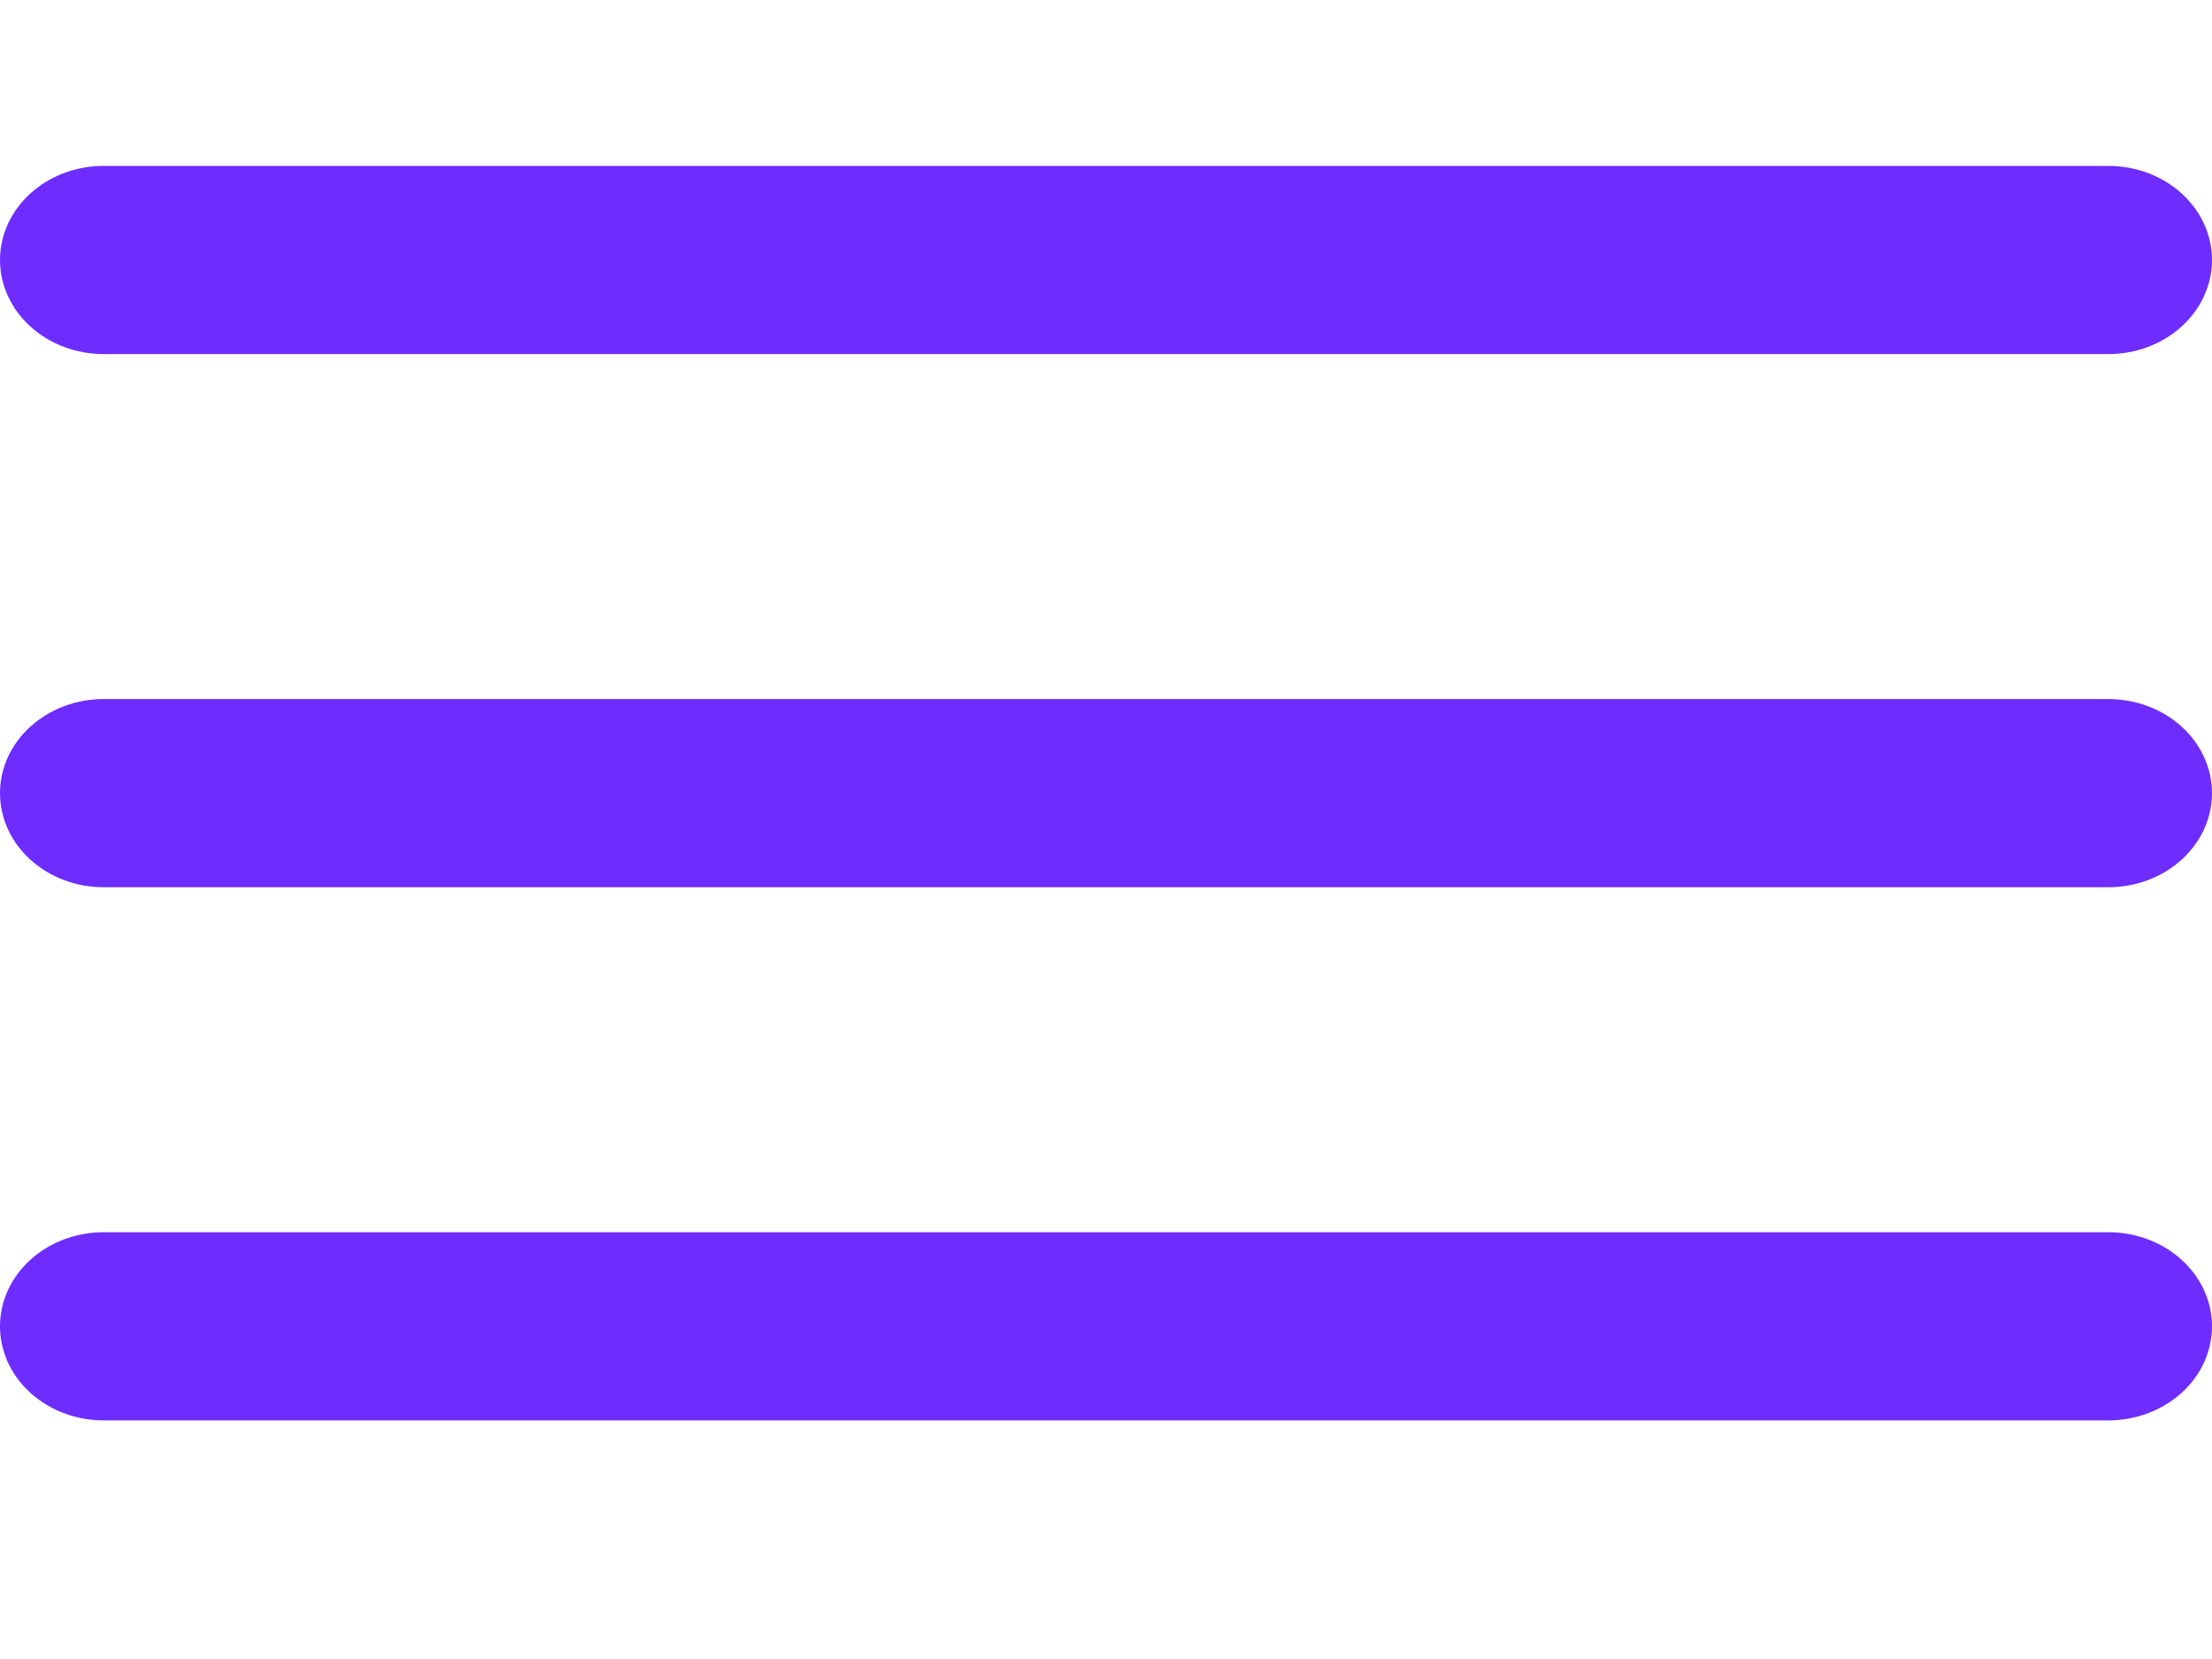
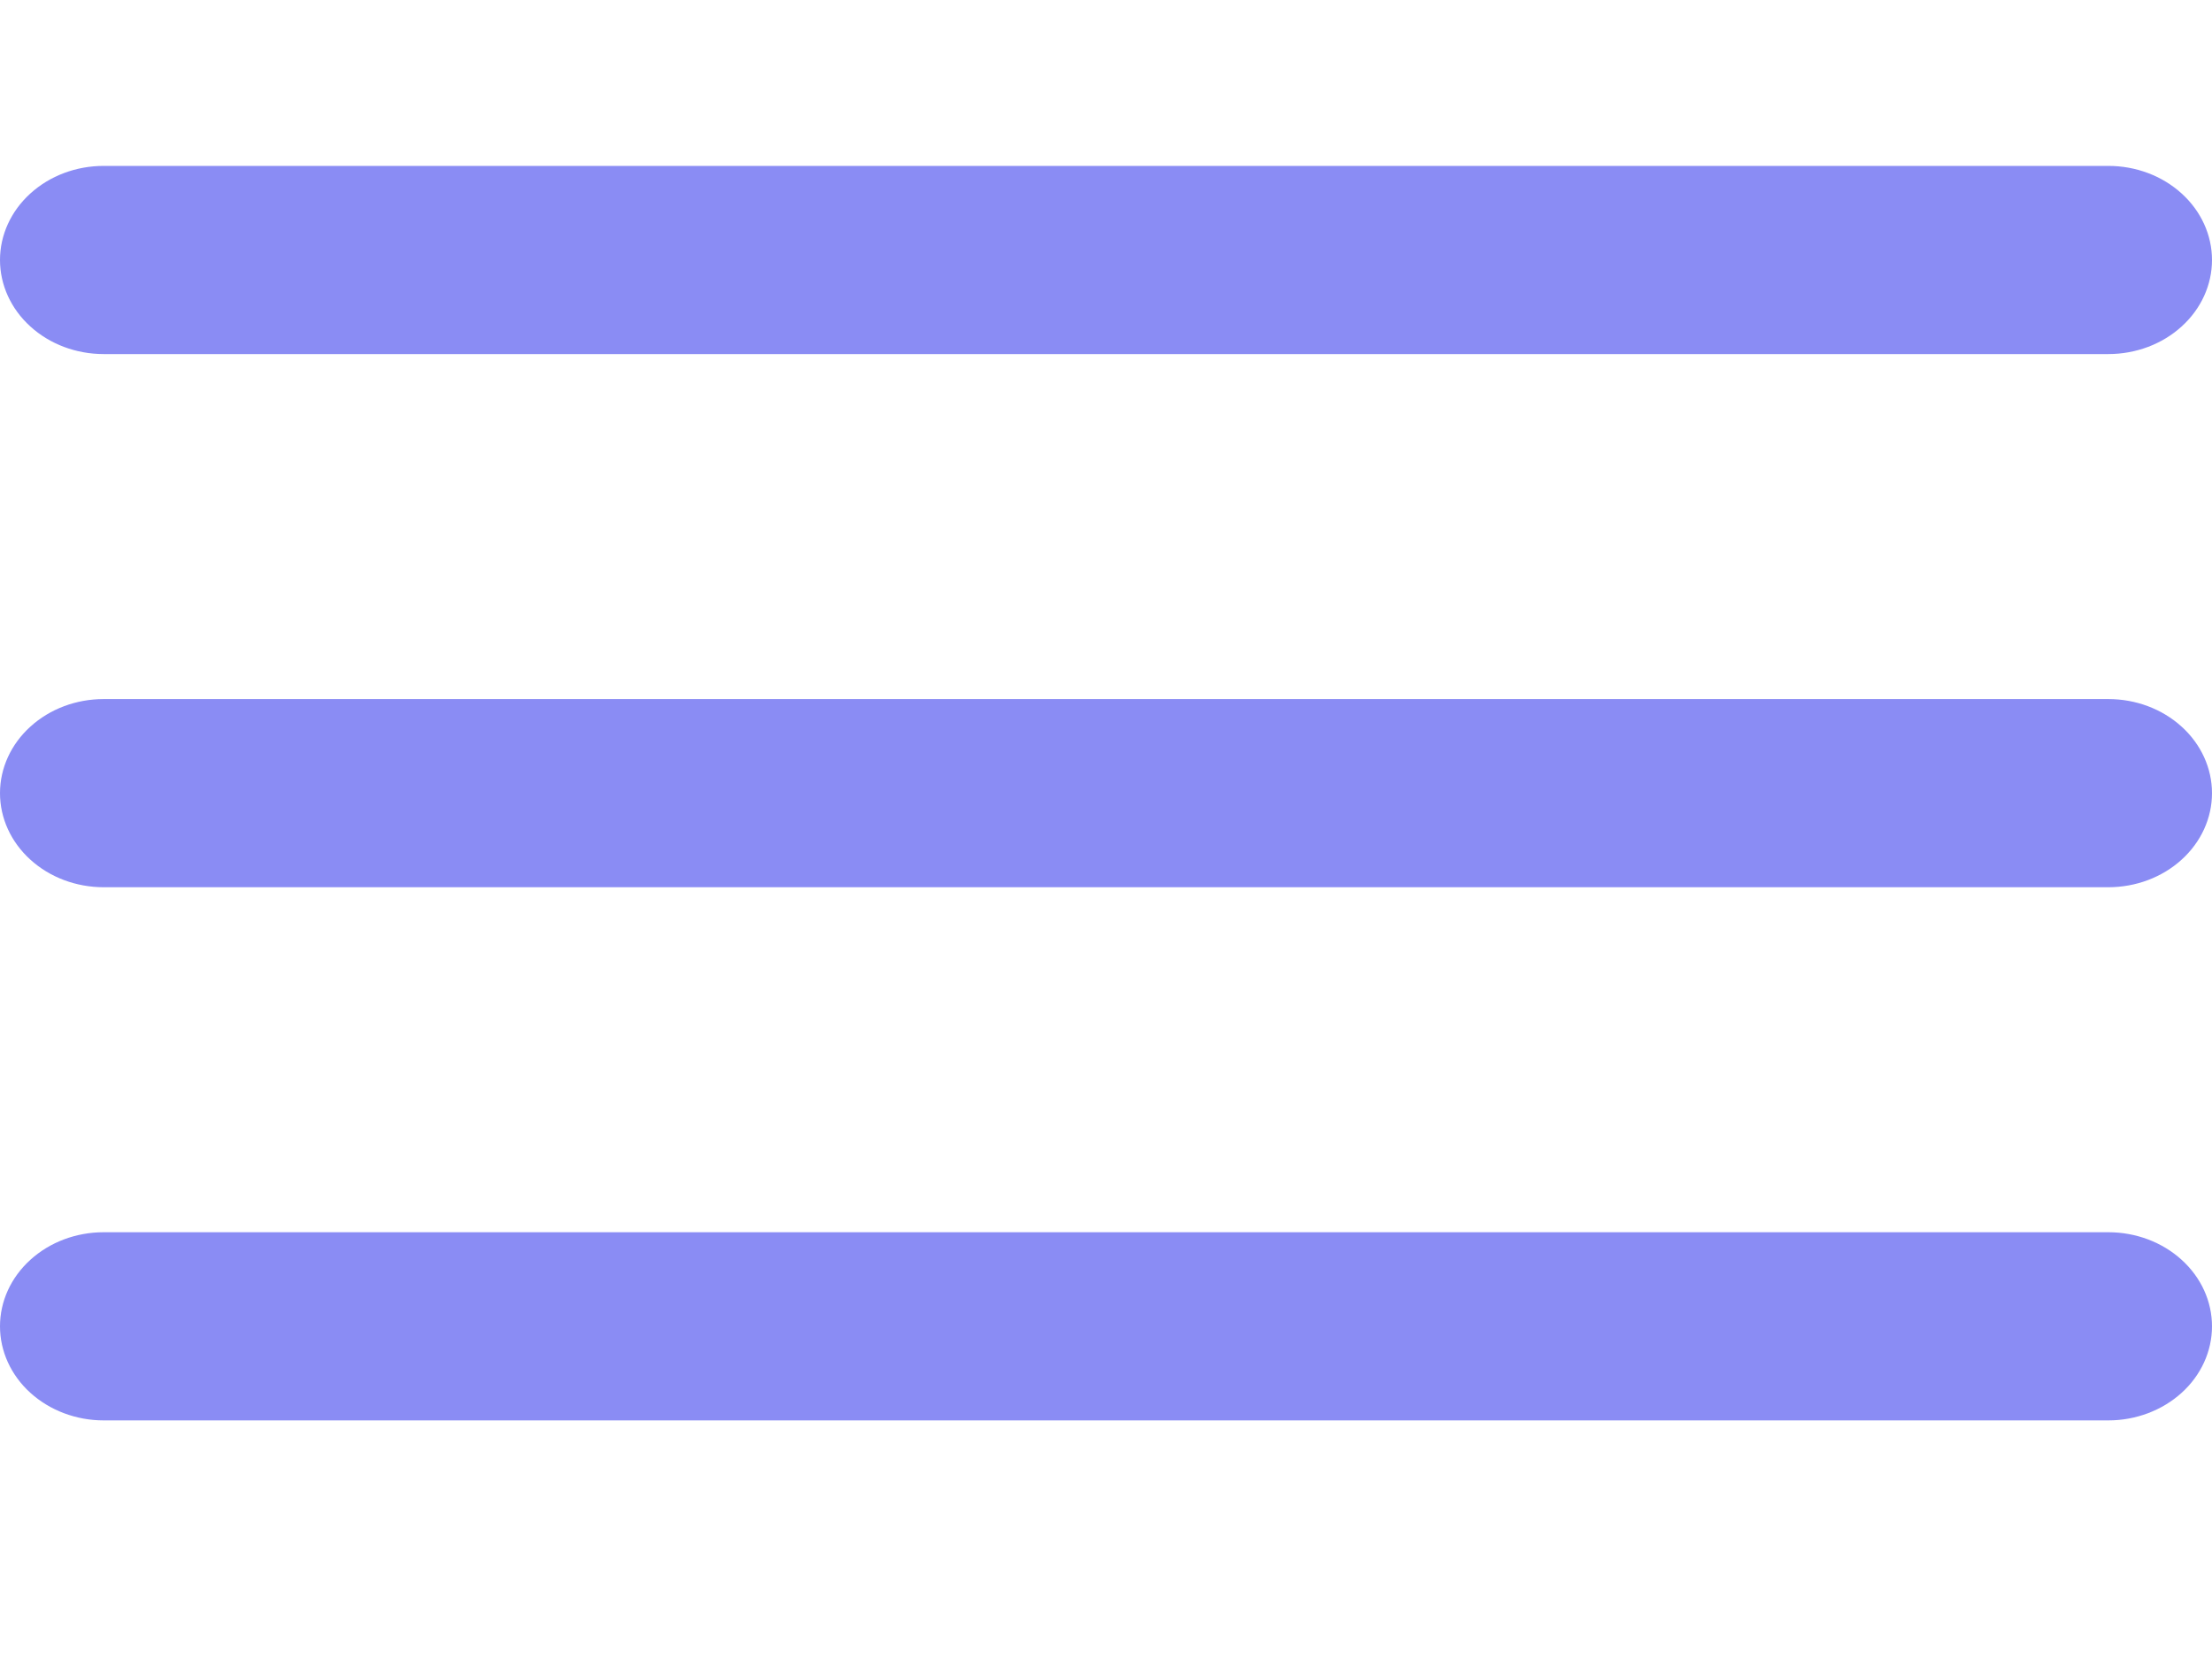
<svg xmlns="http://www.w3.org/2000/svg" fill="none" height="18" viewBox="0 0 30 18" width="24">
-   <path clipRule="evenodd" d="M0 1.276C0 0.938 0.148 0.613 0.412 0.374C0.676 0.134 1.033 0 1.406 0H28.594C28.967 0 29.324 0.134 29.588 0.374C29.852 0.613 30 0.938 30 1.276C30 1.614 29.852 1.939 29.588 2.178C29.324 2.418 28.967 2.552 28.594 2.552H1.406C1.033 2.552 0.676 2.418 0.412 2.178C0.148 1.939 0 1.614 0 1.276ZM0 8.507C0 8.169 0.148 7.844 0.412 7.605C0.676 7.365 1.033 7.231 1.406 7.231H28.594C28.967 7.231 29.324 7.365 29.588 7.605C29.852 7.844 30 8.169 30 8.507C30 8.845 29.852 9.17 29.588 9.409C29.324 9.649 28.967 9.783 28.594 9.783H1.406C1.033 9.783 0.676 9.649 0.412 9.409C0.148 9.17 0 8.845 0 8.507ZM1.406 14.462C1.033 14.462 0.676 14.596 0.412 14.836C0.148 15.075 0 15.399 0 15.738C0 16.076 0.148 16.401 0.412 16.64C0.676 16.879 1.033 17.014 1.406 17.014H28.594C28.967 17.014 29.324 16.879 29.588 16.64C29.852 16.401 30 16.076 30 15.738C30 15.399 29.852 15.075 29.588 14.836C29.324 14.596 28.967 14.462 28.594 14.462H1.406Z" fill="#6E2CFF" fillRule="evenodd" />
+   <path clipRule="evenodd" d="M0 1.276C0 0.938 0.148 0.613 0.412 0.374C0.676 0.134 1.033 0 1.406 0H28.594C28.967 0 29.324 0.134 29.588 0.374C29.852 0.613 30 0.938 30 1.276C30 1.614 29.852 1.939 29.588 2.178C29.324 2.418 28.967 2.552 28.594 2.552H1.406C1.033 2.552 0.676 2.418 0.412 2.178C0.148 1.939 0 1.614 0 1.276ZM0 8.507C0 8.169 0.148 7.844 0.412 7.605C0.676 7.365 1.033 7.231 1.406 7.231H28.594C28.967 7.231 29.324 7.365 29.588 7.605C29.852 7.844 30 8.169 30 8.507C30 8.845 29.852 9.17 29.588 9.409C29.324 9.649 28.967 9.783 28.594 9.783H1.406C1.033 9.783 0.676 9.649 0.412 9.409C0.148 9.17 0 8.845 0 8.507ZM1.406 14.462C1.033 14.462 0.676 14.596 0.412 14.836C0.148 15.075 0 15.399 0 15.738C0 16.076 0.148 16.401 0.412 16.64C0.676 16.879 1.033 17.014 1.406 17.014H28.594C28.967 17.014 29.324 16.879 29.588 16.64C29.852 16.401 30 16.076 30 15.738C30 15.399 29.852 15.075 29.588 14.836C29.324 14.596 28.967 14.462 28.594 14.462H1.406Z" fill="#8a8cf4" fillRule="evenodd" />
</svg>
